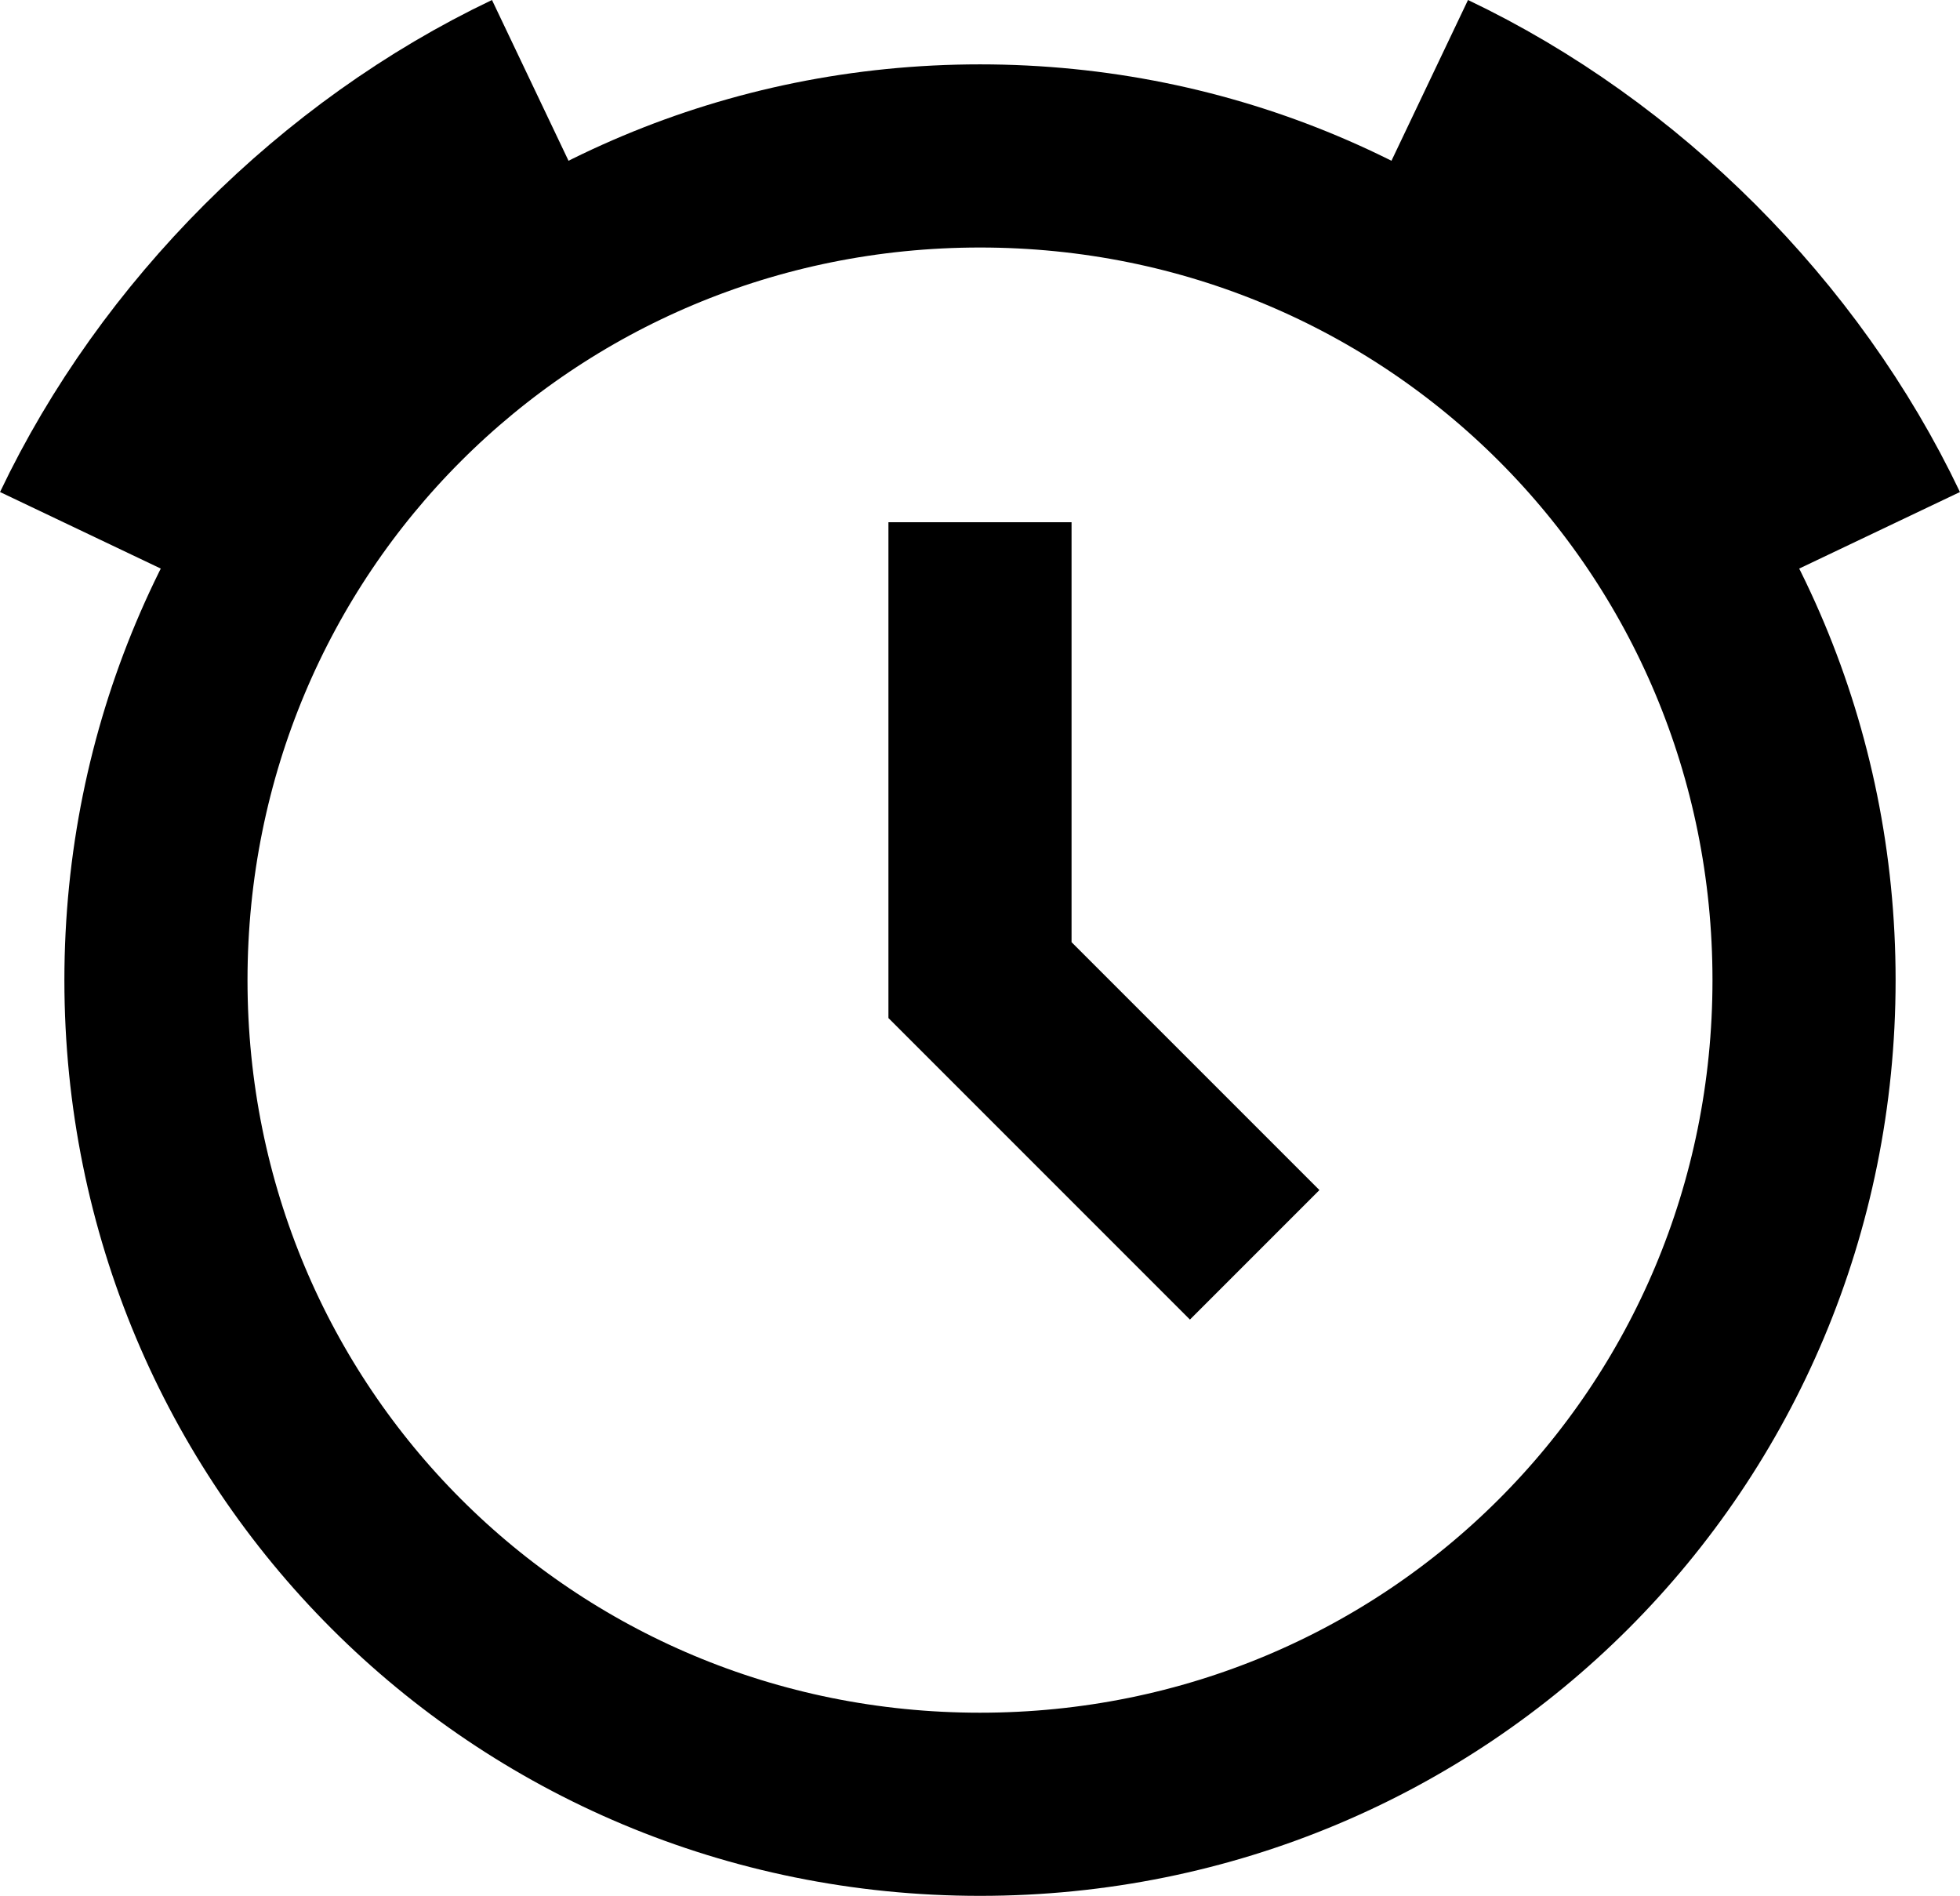
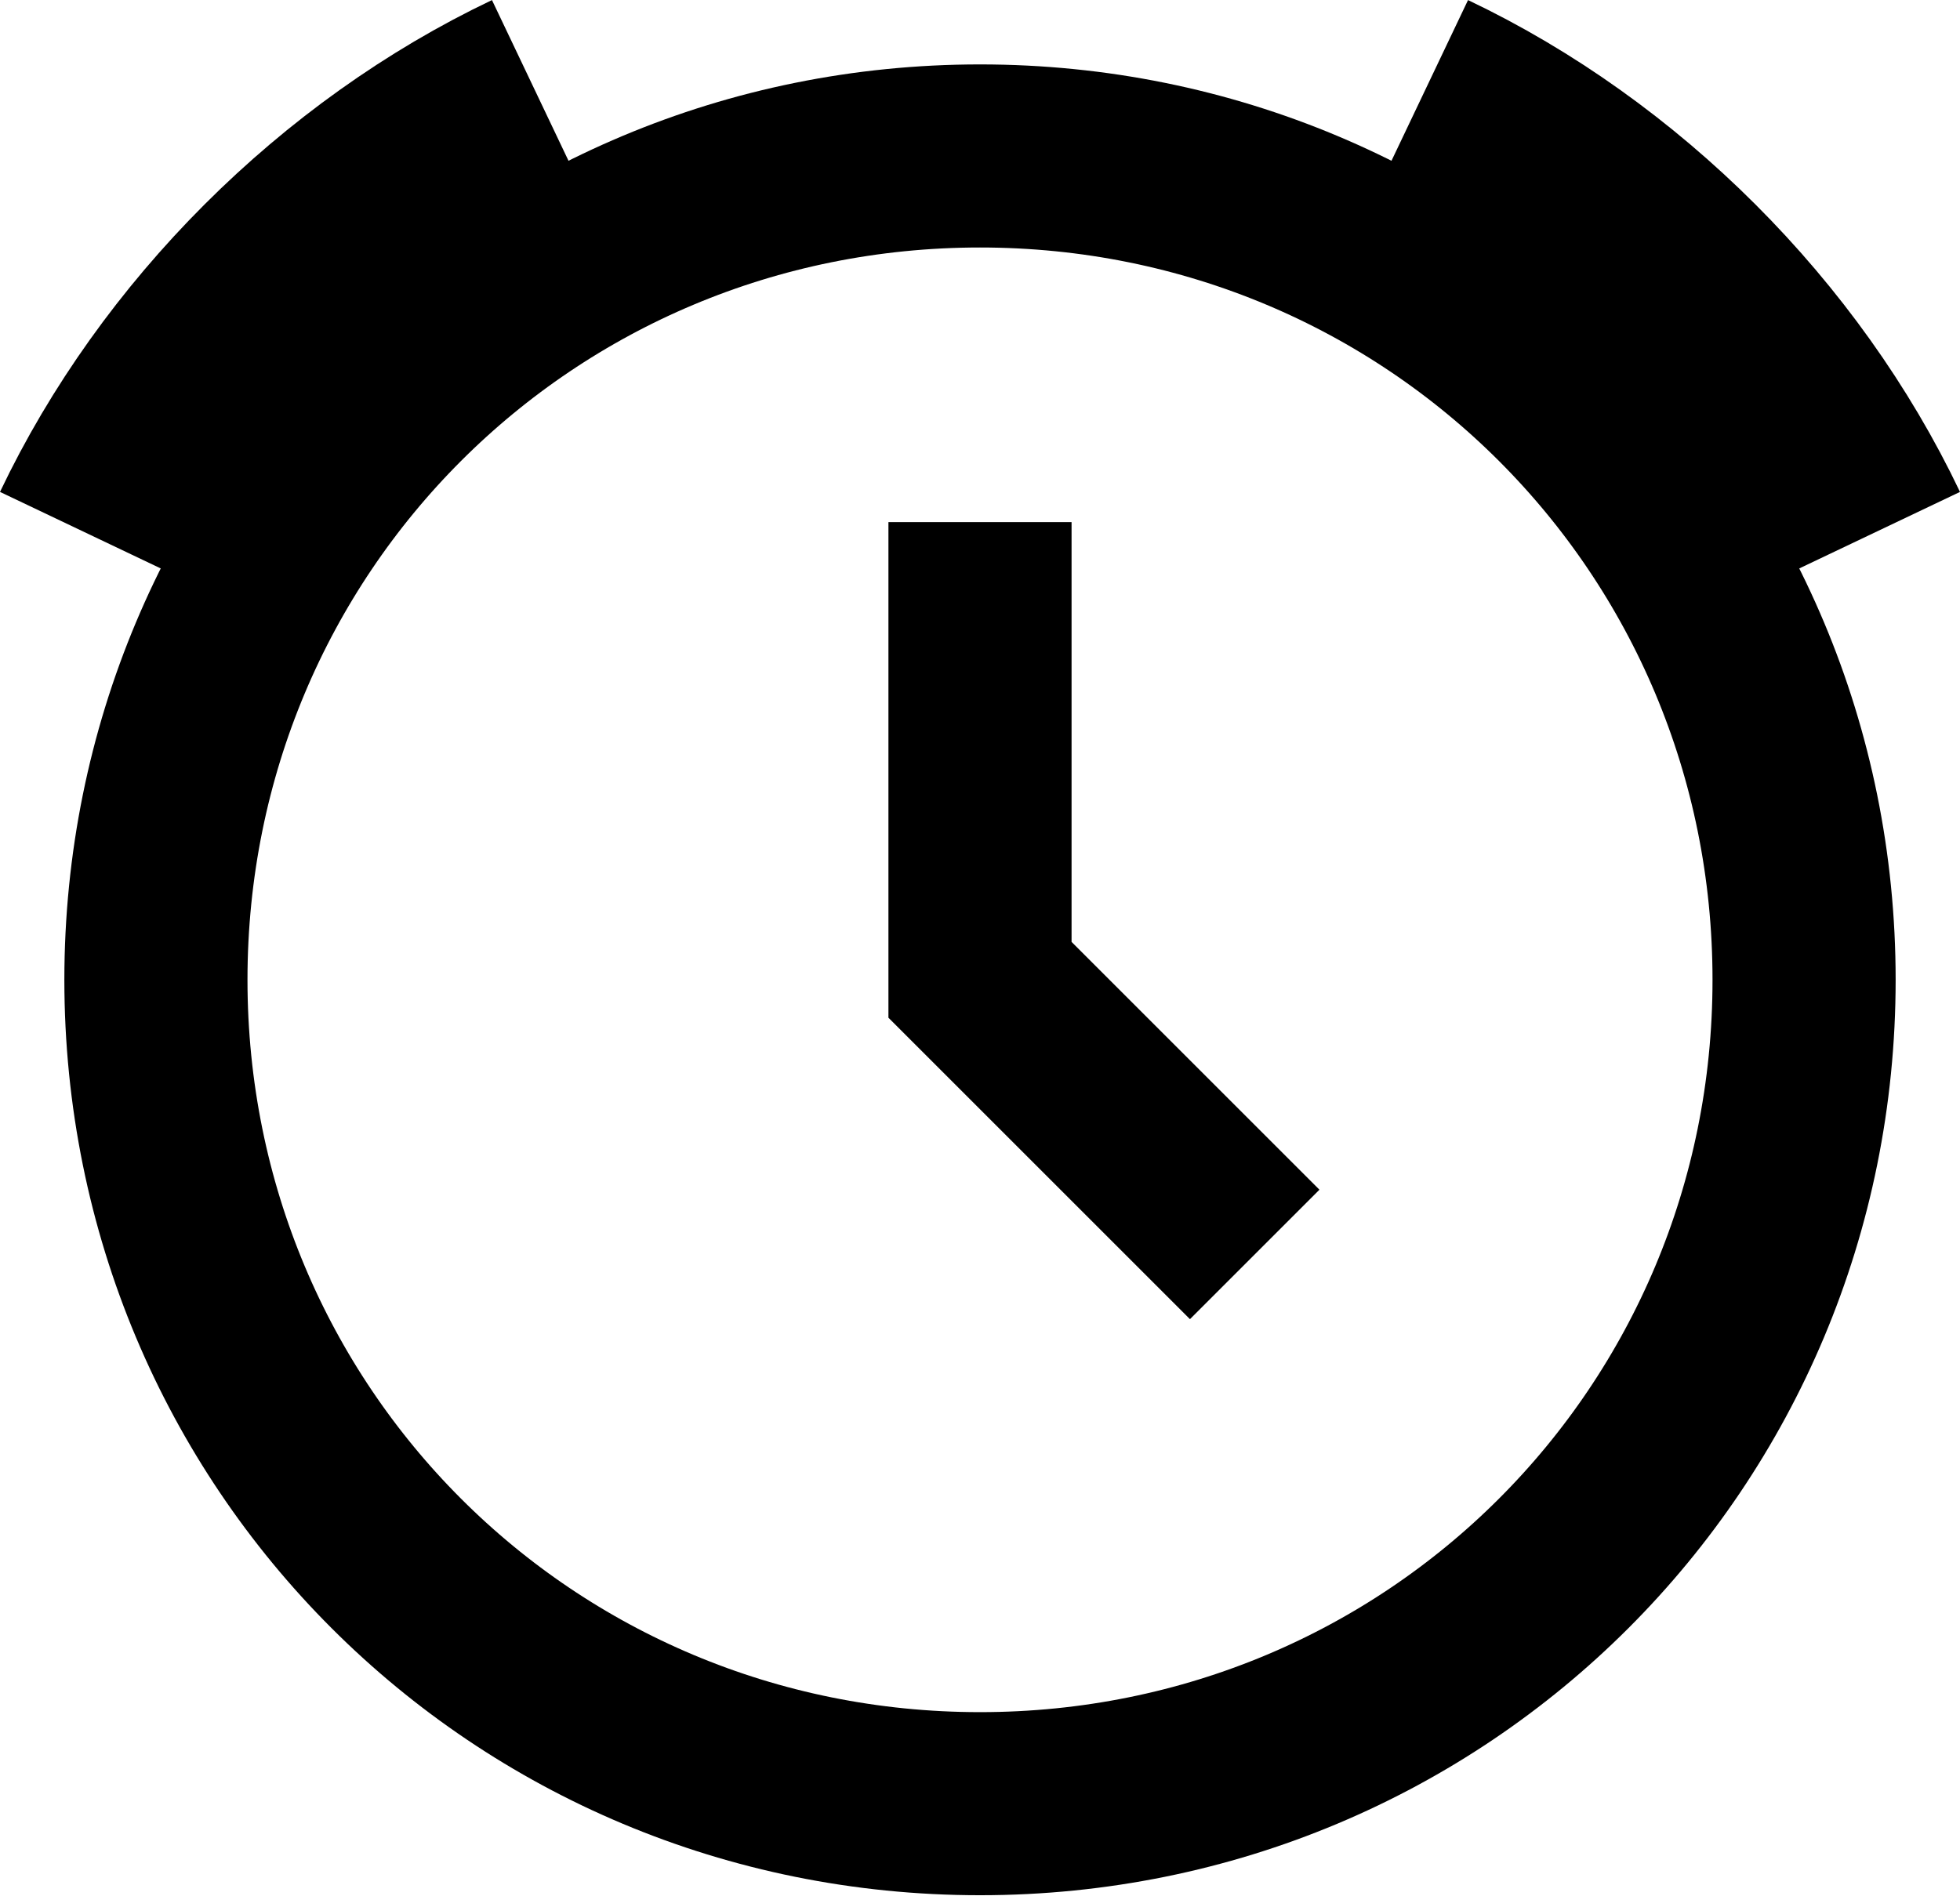
- <svg xmlns="http://www.w3.org/2000/svg" width="11.289mm" height="10.918mm" viewBox="0 0 40 38.687" id="svg3385" version="1.1">
-   <defs id="defs3387" />
-   <g id="layer1" transform="translate(-102.8572,-490.9109)">
-     <g id="g3501" transform="matrix(1.868659,0,0,1.868659,100.4332,488.487)">
-       <path id="path3487" stroke-miterlimit="10" d="M 12,21 C 7,21 3,17 3,12 3,7 7,3 12,3 c 5,0 9,4 9,9 0,5 -4,9 -9,9 z" style="fill:none;stroke:#000000;stroke-width:2;stroke-miterlimit:10" />
-       <path id="path3489" stroke-miterlimit="10" d="M 21.8,7.1 C 20.8,5 19,3.2 16.9,2.2" style="fill:none;stroke:#000000;stroke-width:2;stroke-miterlimit:10" />
-       <path id="path3491" stroke-miterlimit="10" d="M 2.2,7.1 C 3.2,5 5,3.2 7.1,2.2" style="fill:none;stroke:#000000;stroke-width:2;stroke-miterlimit:10" />
-       <polyline id="polyline3493" stroke-miterlimit="10" points="12,7 12,12 15,15 " style="fill:none;stroke:#000000;stroke-width:2;stroke-miterlimit:10" />
+ <svg xmlns="http://www.w3.org/2000/svg" width="5.644mm" height="5.459mm" viewBox="0 0 20 19.343" id="svg5492" version="1.1">
+   <defs id="defs5494" />
+   <g id="layer1" transform="translate(95.71431,-540.4296)">
+     <g transform="matrix(0.9343297,0,0,0.9343297,-96.92627,539.2177)" id="g3518">
+       <path style="fill:none;stroke:#000000;stroke-width:2;stroke-miterlimit:10" d="M 12,21 C 7,21 3,17 3,12 3,7 7,3 12,3 c 5,0 9,4 9,9 0,5 -4,9 -9,9 z" stroke-miterlimit="10" id="path3520" />
+       <path style="fill:none;stroke:#000000;stroke-width:2;stroke-miterlimit:10" d="M 21.8,7.1 C 20.8,5 19,3.2 16.9,2.2" stroke-miterlimit="10" id="path3523" />
+       <path style="fill:none;stroke:#000000;stroke-width:2;stroke-miterlimit:10" d="M 2.2,7.1 C 3.2,5 5,3.2 7.1,2.2" stroke-miterlimit="10" id="path3526" />
+       <polyline style="fill:none;stroke:#000000;stroke-width:2;stroke-miterlimit:10" points="12,7 12,12 15,15 " stroke-miterlimit="10" id="polyline3528" />
    </g>
  </g>
</svg>
